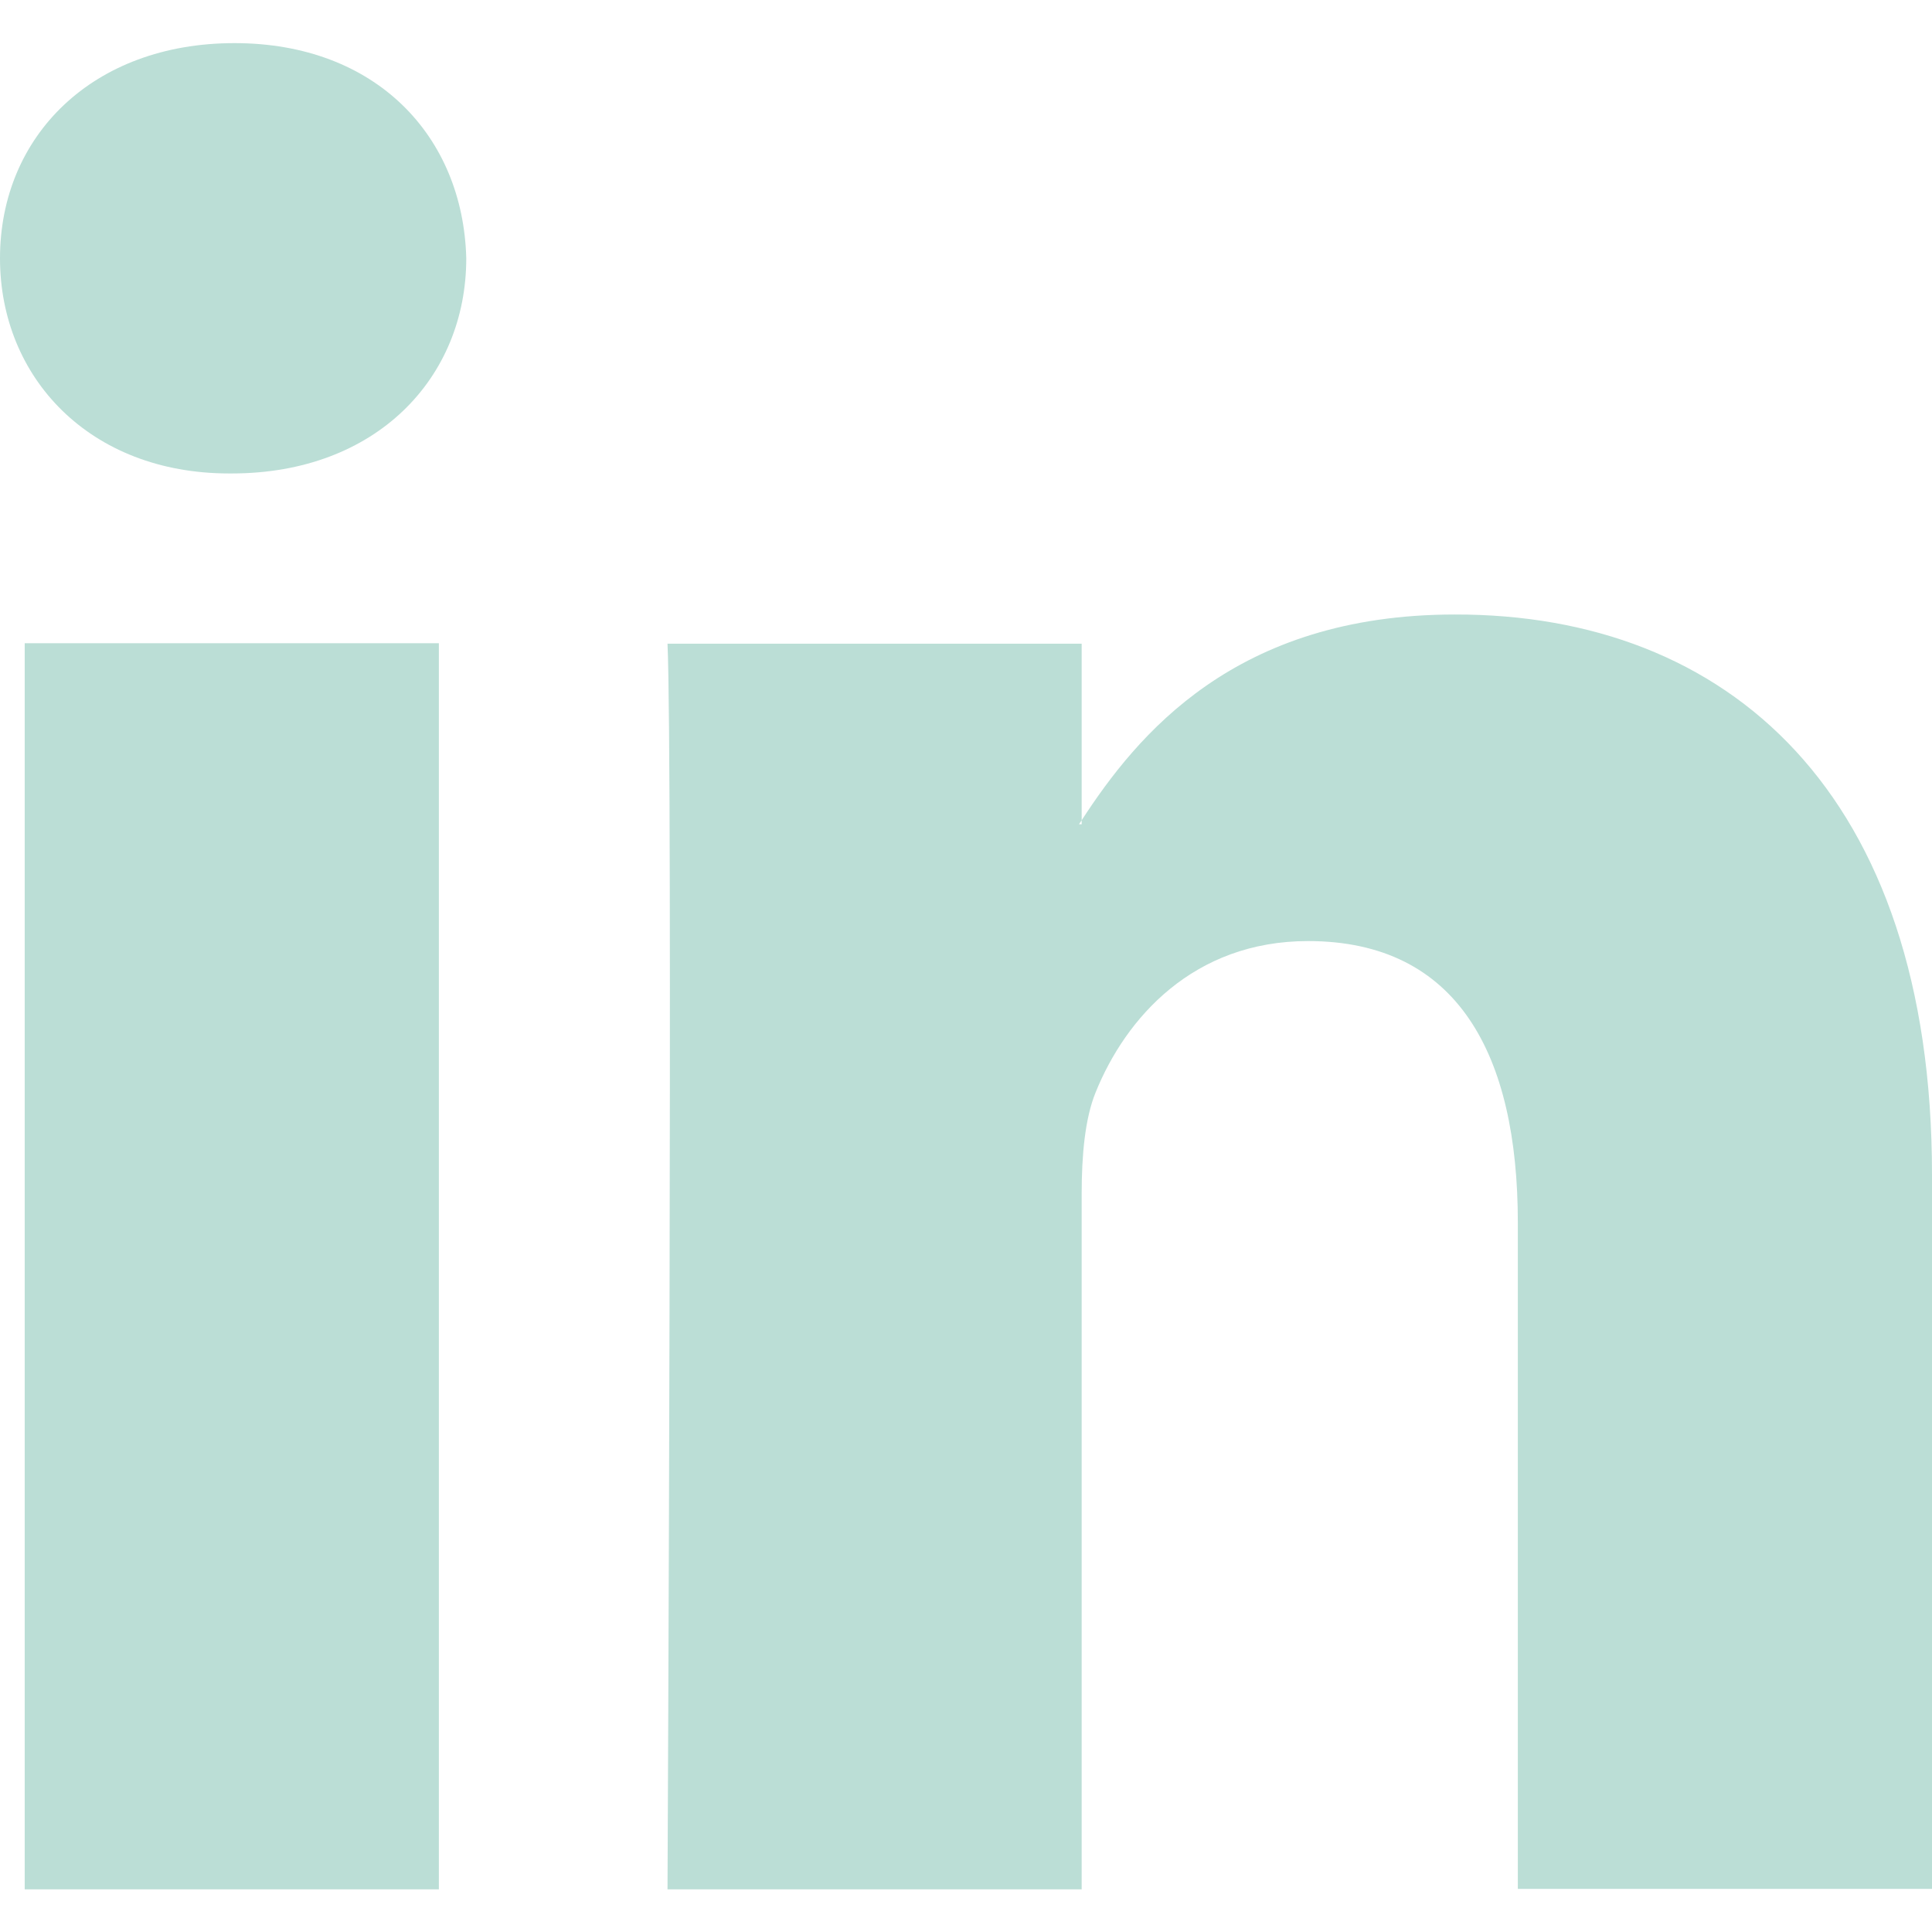
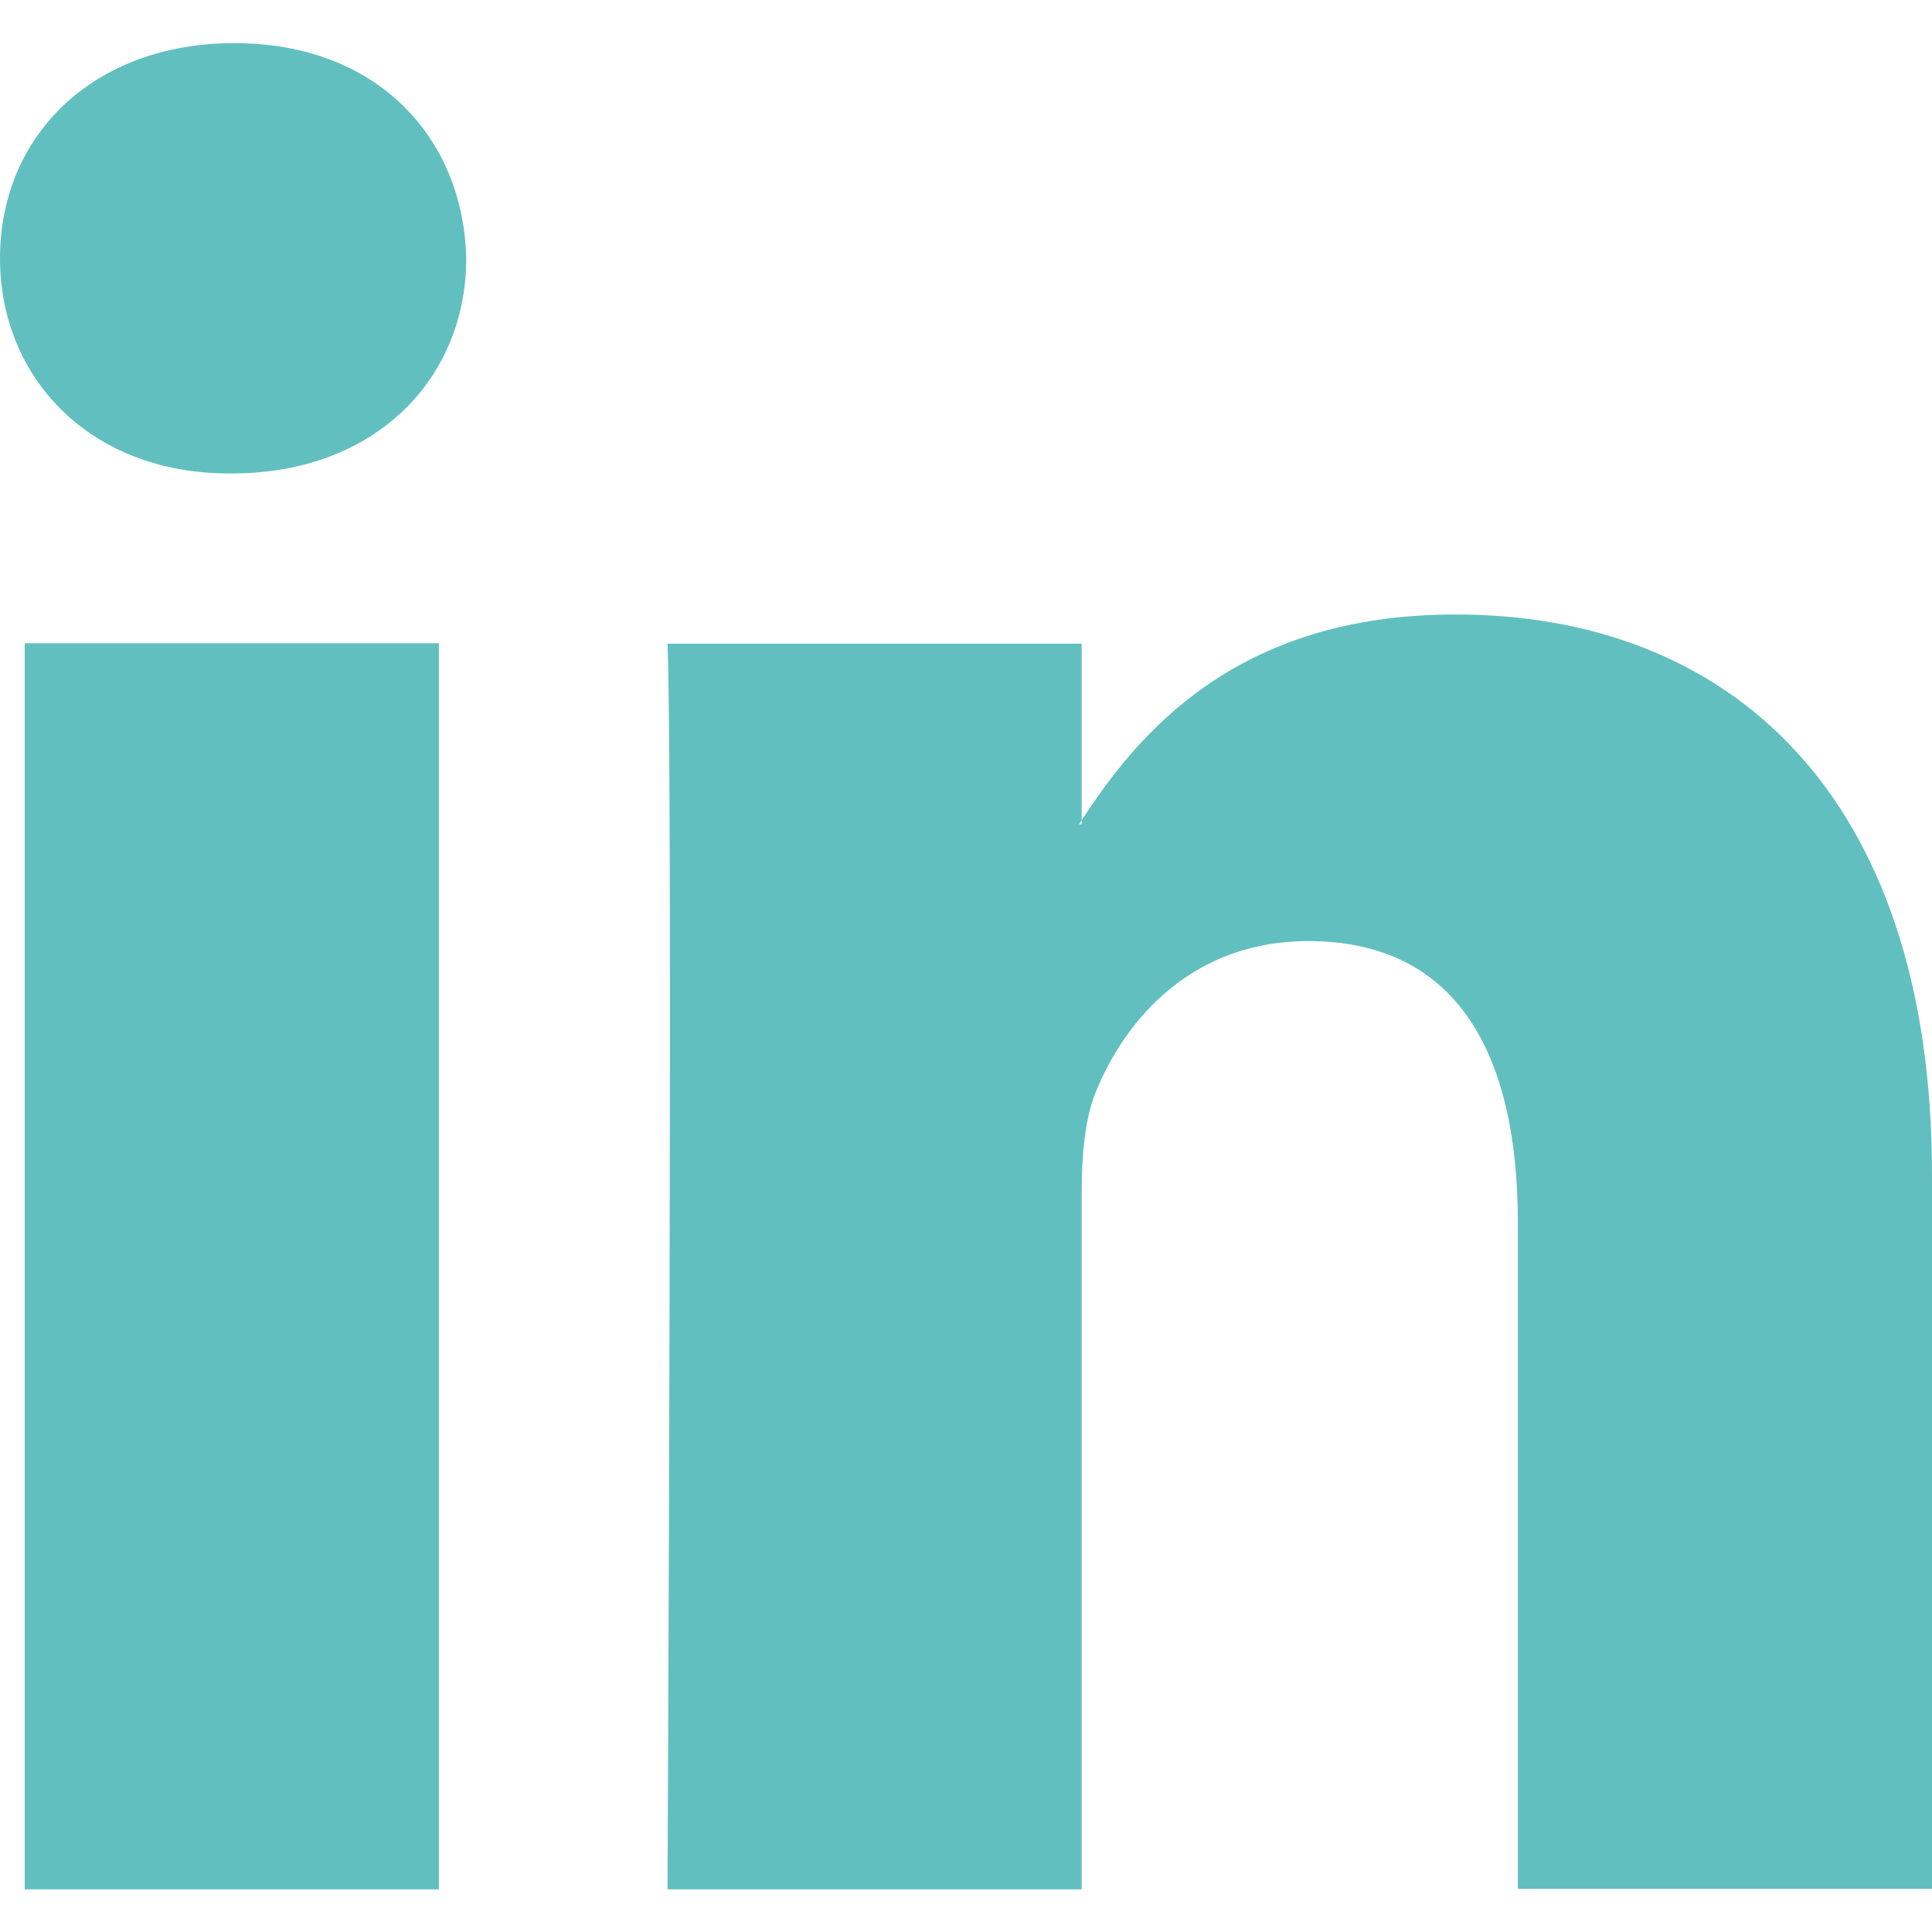
<svg xmlns="http://www.w3.org/2000/svg" version="1.1" id="Capa_1" x="0px" y="0px" viewBox="0 0 430.1 430.1" style="enable-background:new 0 0 430.1 430.1;" xml:space="preserve">
  <style type="text/css">
- 	.st0{fill:#BBDED6;}
+ 	.st0{fill:#61C0BF;}
</style>
  <g>
    <path id="LinkedIn" class="st0" d="M430.1,261.5v159h-92.2V272.2c0-37.3-13.3-62.7-46.7-62.7c-25.5,0-40.6,17.1-47.3,33.7   c-2.4,5.9-3.1,14.2-3.1,22.5v154.9h-92.2c0,0,1.2-251.3,0-277.3h92.2v39.3c-0.2,0.3-0.4,0.6-0.6,0.9h0.6v-0.9   c12.3-18.9,34.1-45.8,83.1-45.8C384.6,136.7,430.1,176.4,430.1,261.5z M52.2,9.6C20.6,9.6,0,30.3,0,57.5c0,26.6,20,47.9,51,47.9   h0.6c32.2,0,52.2-21.3,52.2-47.9C103.1,30.3,83.7,9.6,52.2,9.6z M5.5,420.6h92.2V143.2H5.5V420.6z" />
  </g>
</svg>
